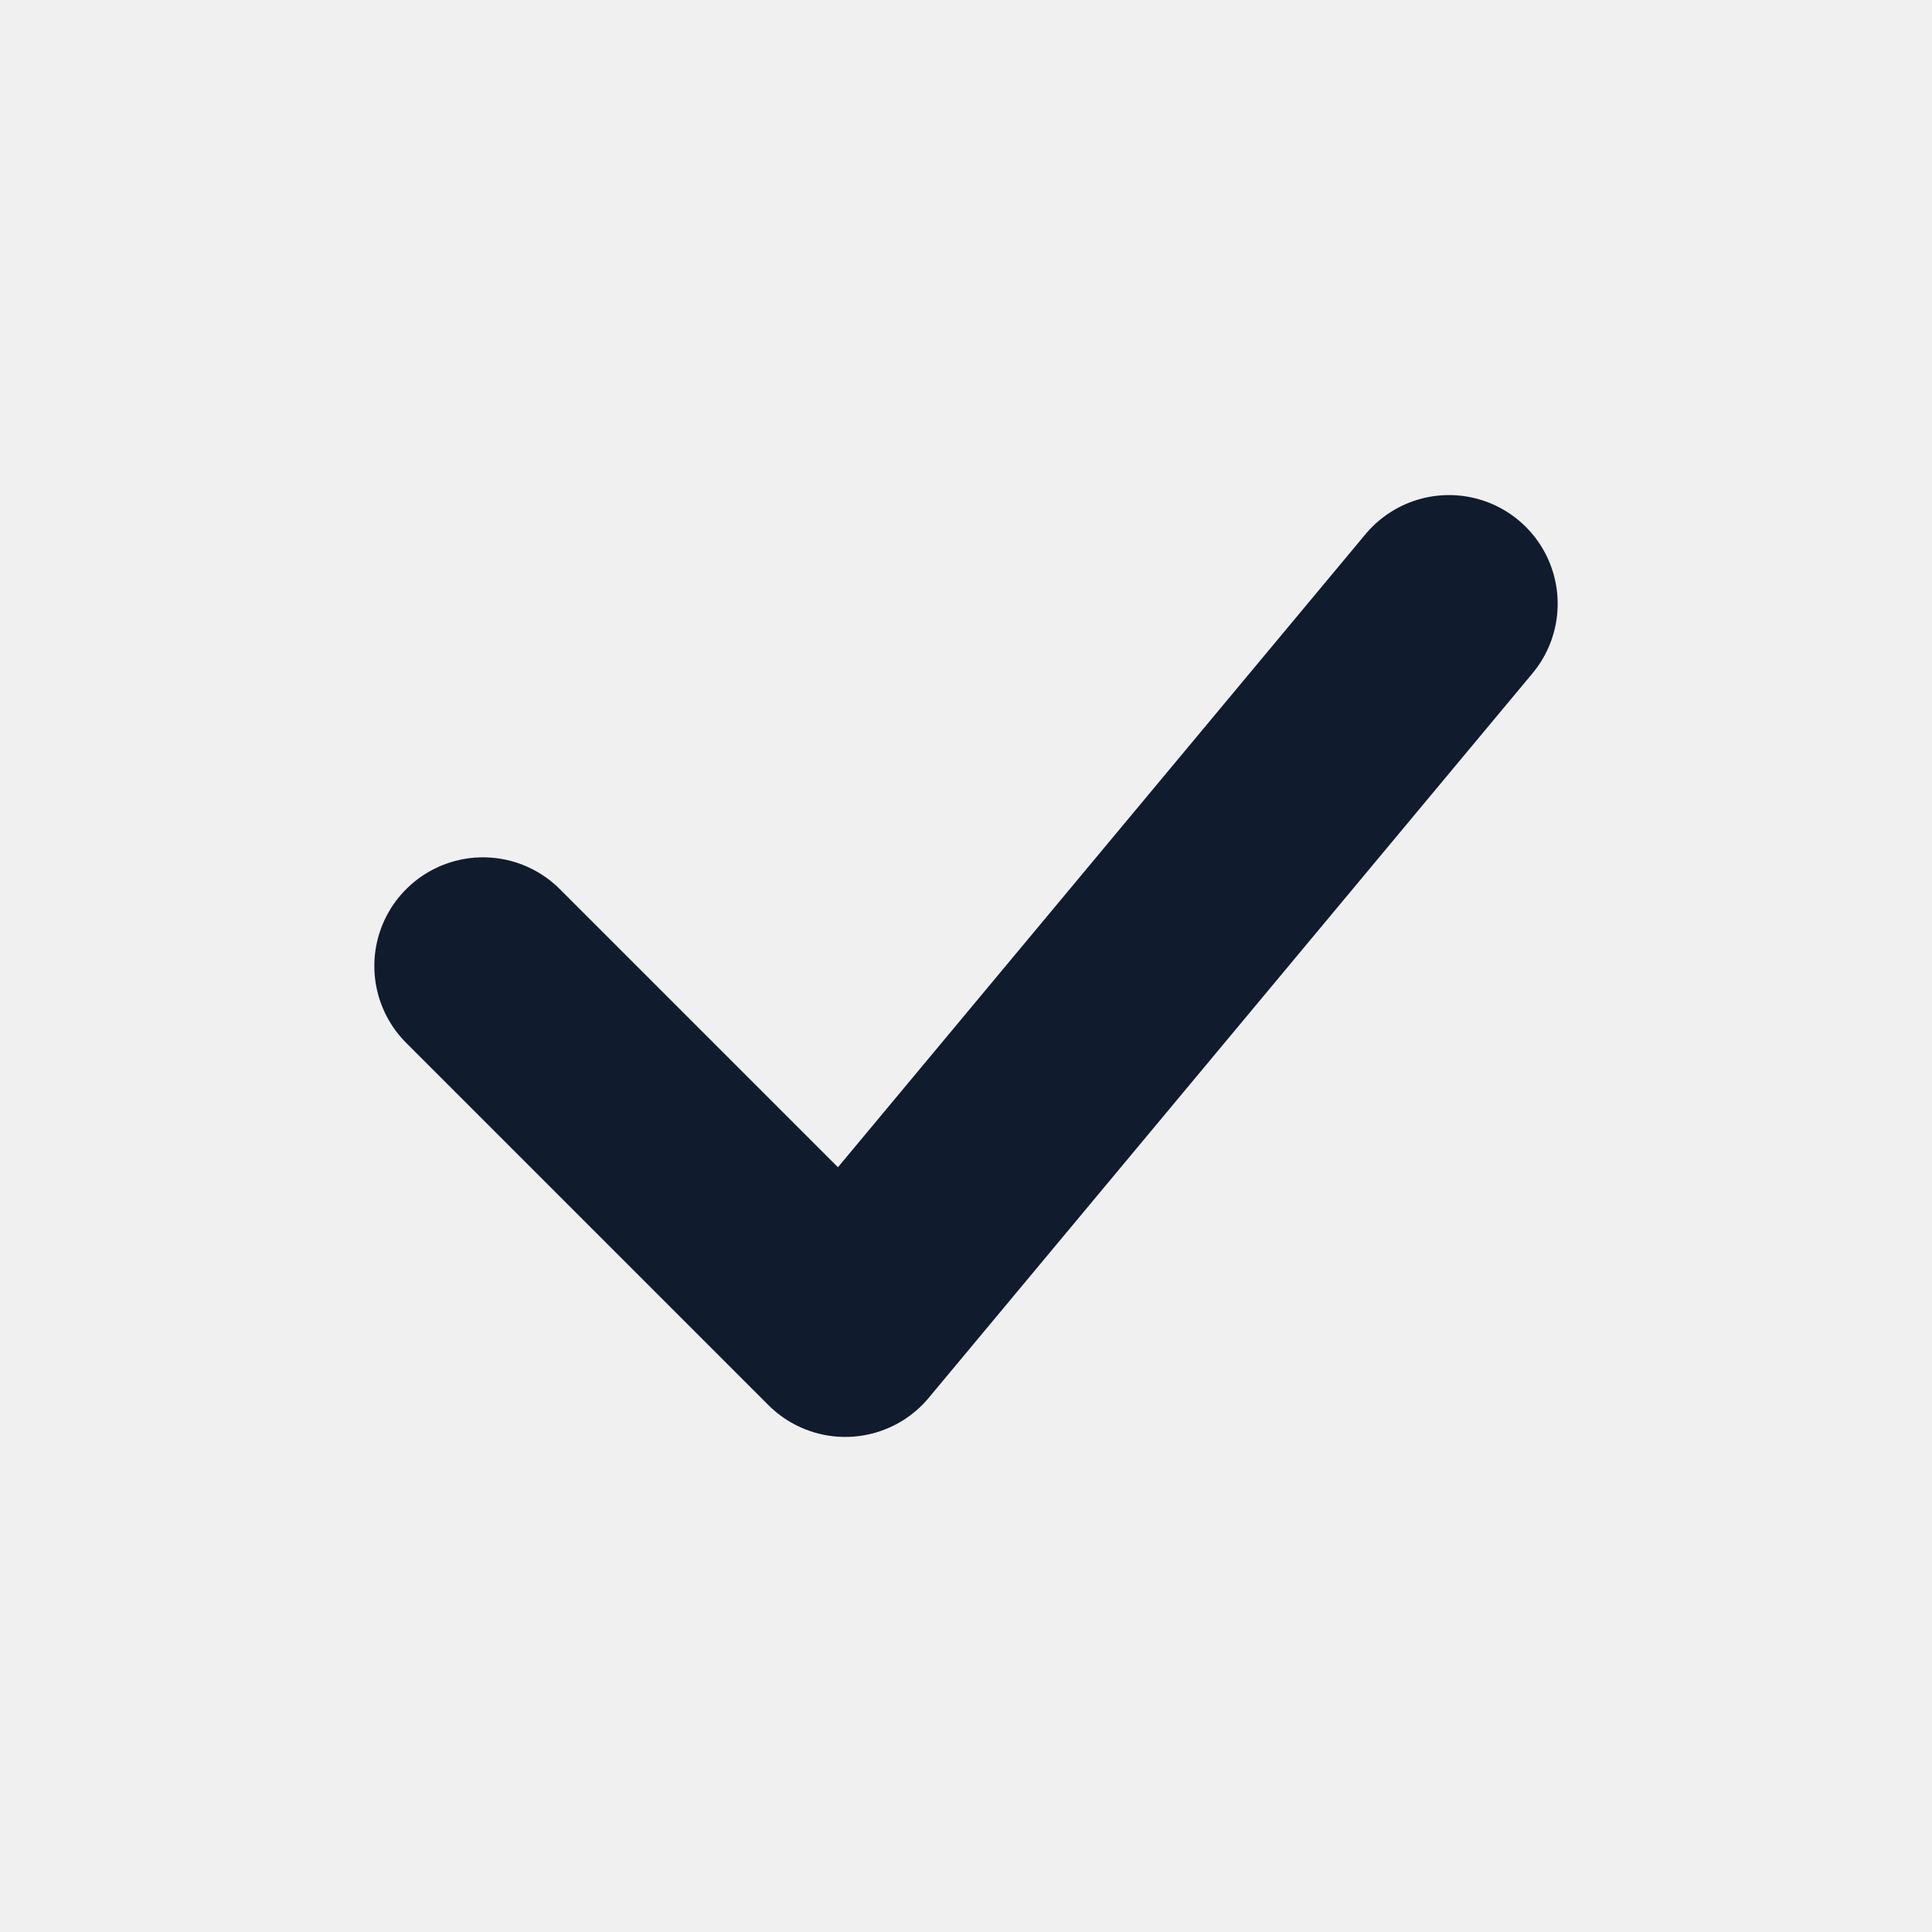
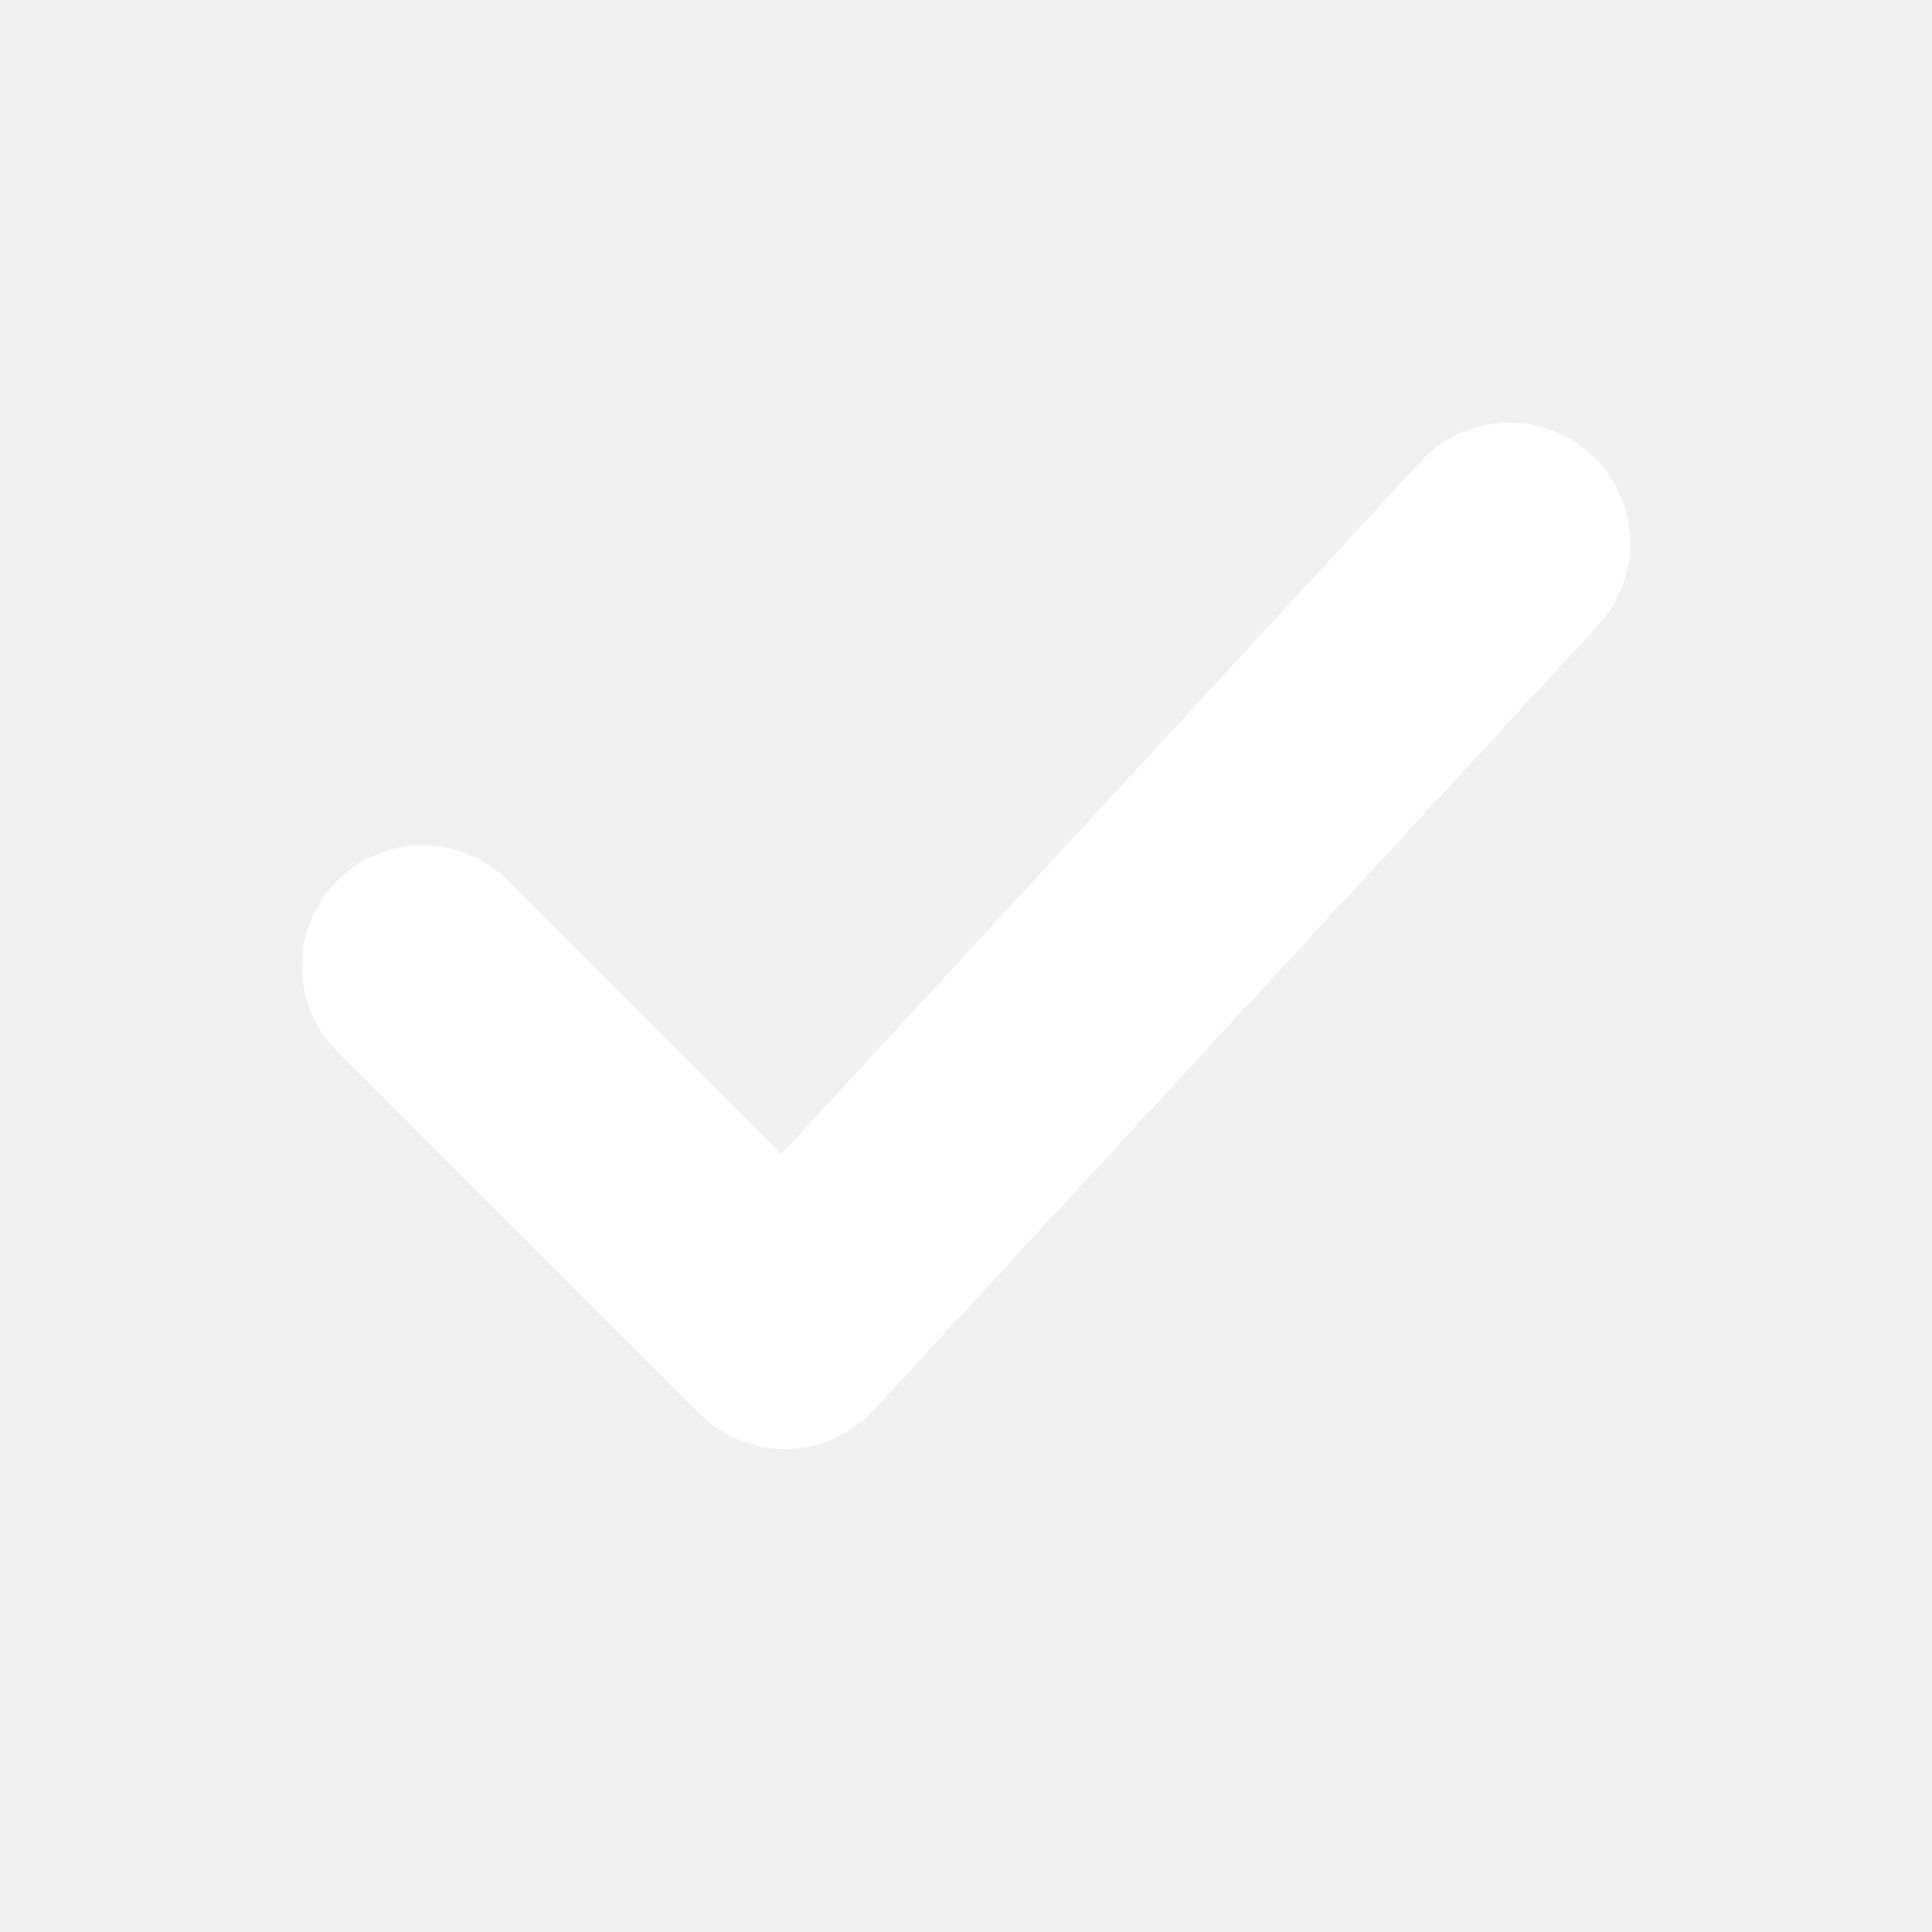
<svg xmlns="http://www.w3.org/2000/svg" width="16" height="16" viewBox="0 0 16 16">
-   <path d="m4 8 3 3 5-6" fill="none" stroke="#101B2E" stroke-width="1.8" stroke-linecap="round" stroke-linejoin="round" />
+   <path d="m3.5 8 3 3 6-6.5" fill="none" stroke="#FFFFFF" stroke-width="2" stroke-linecap="round" stroke-linejoin="round" />
</svg>
